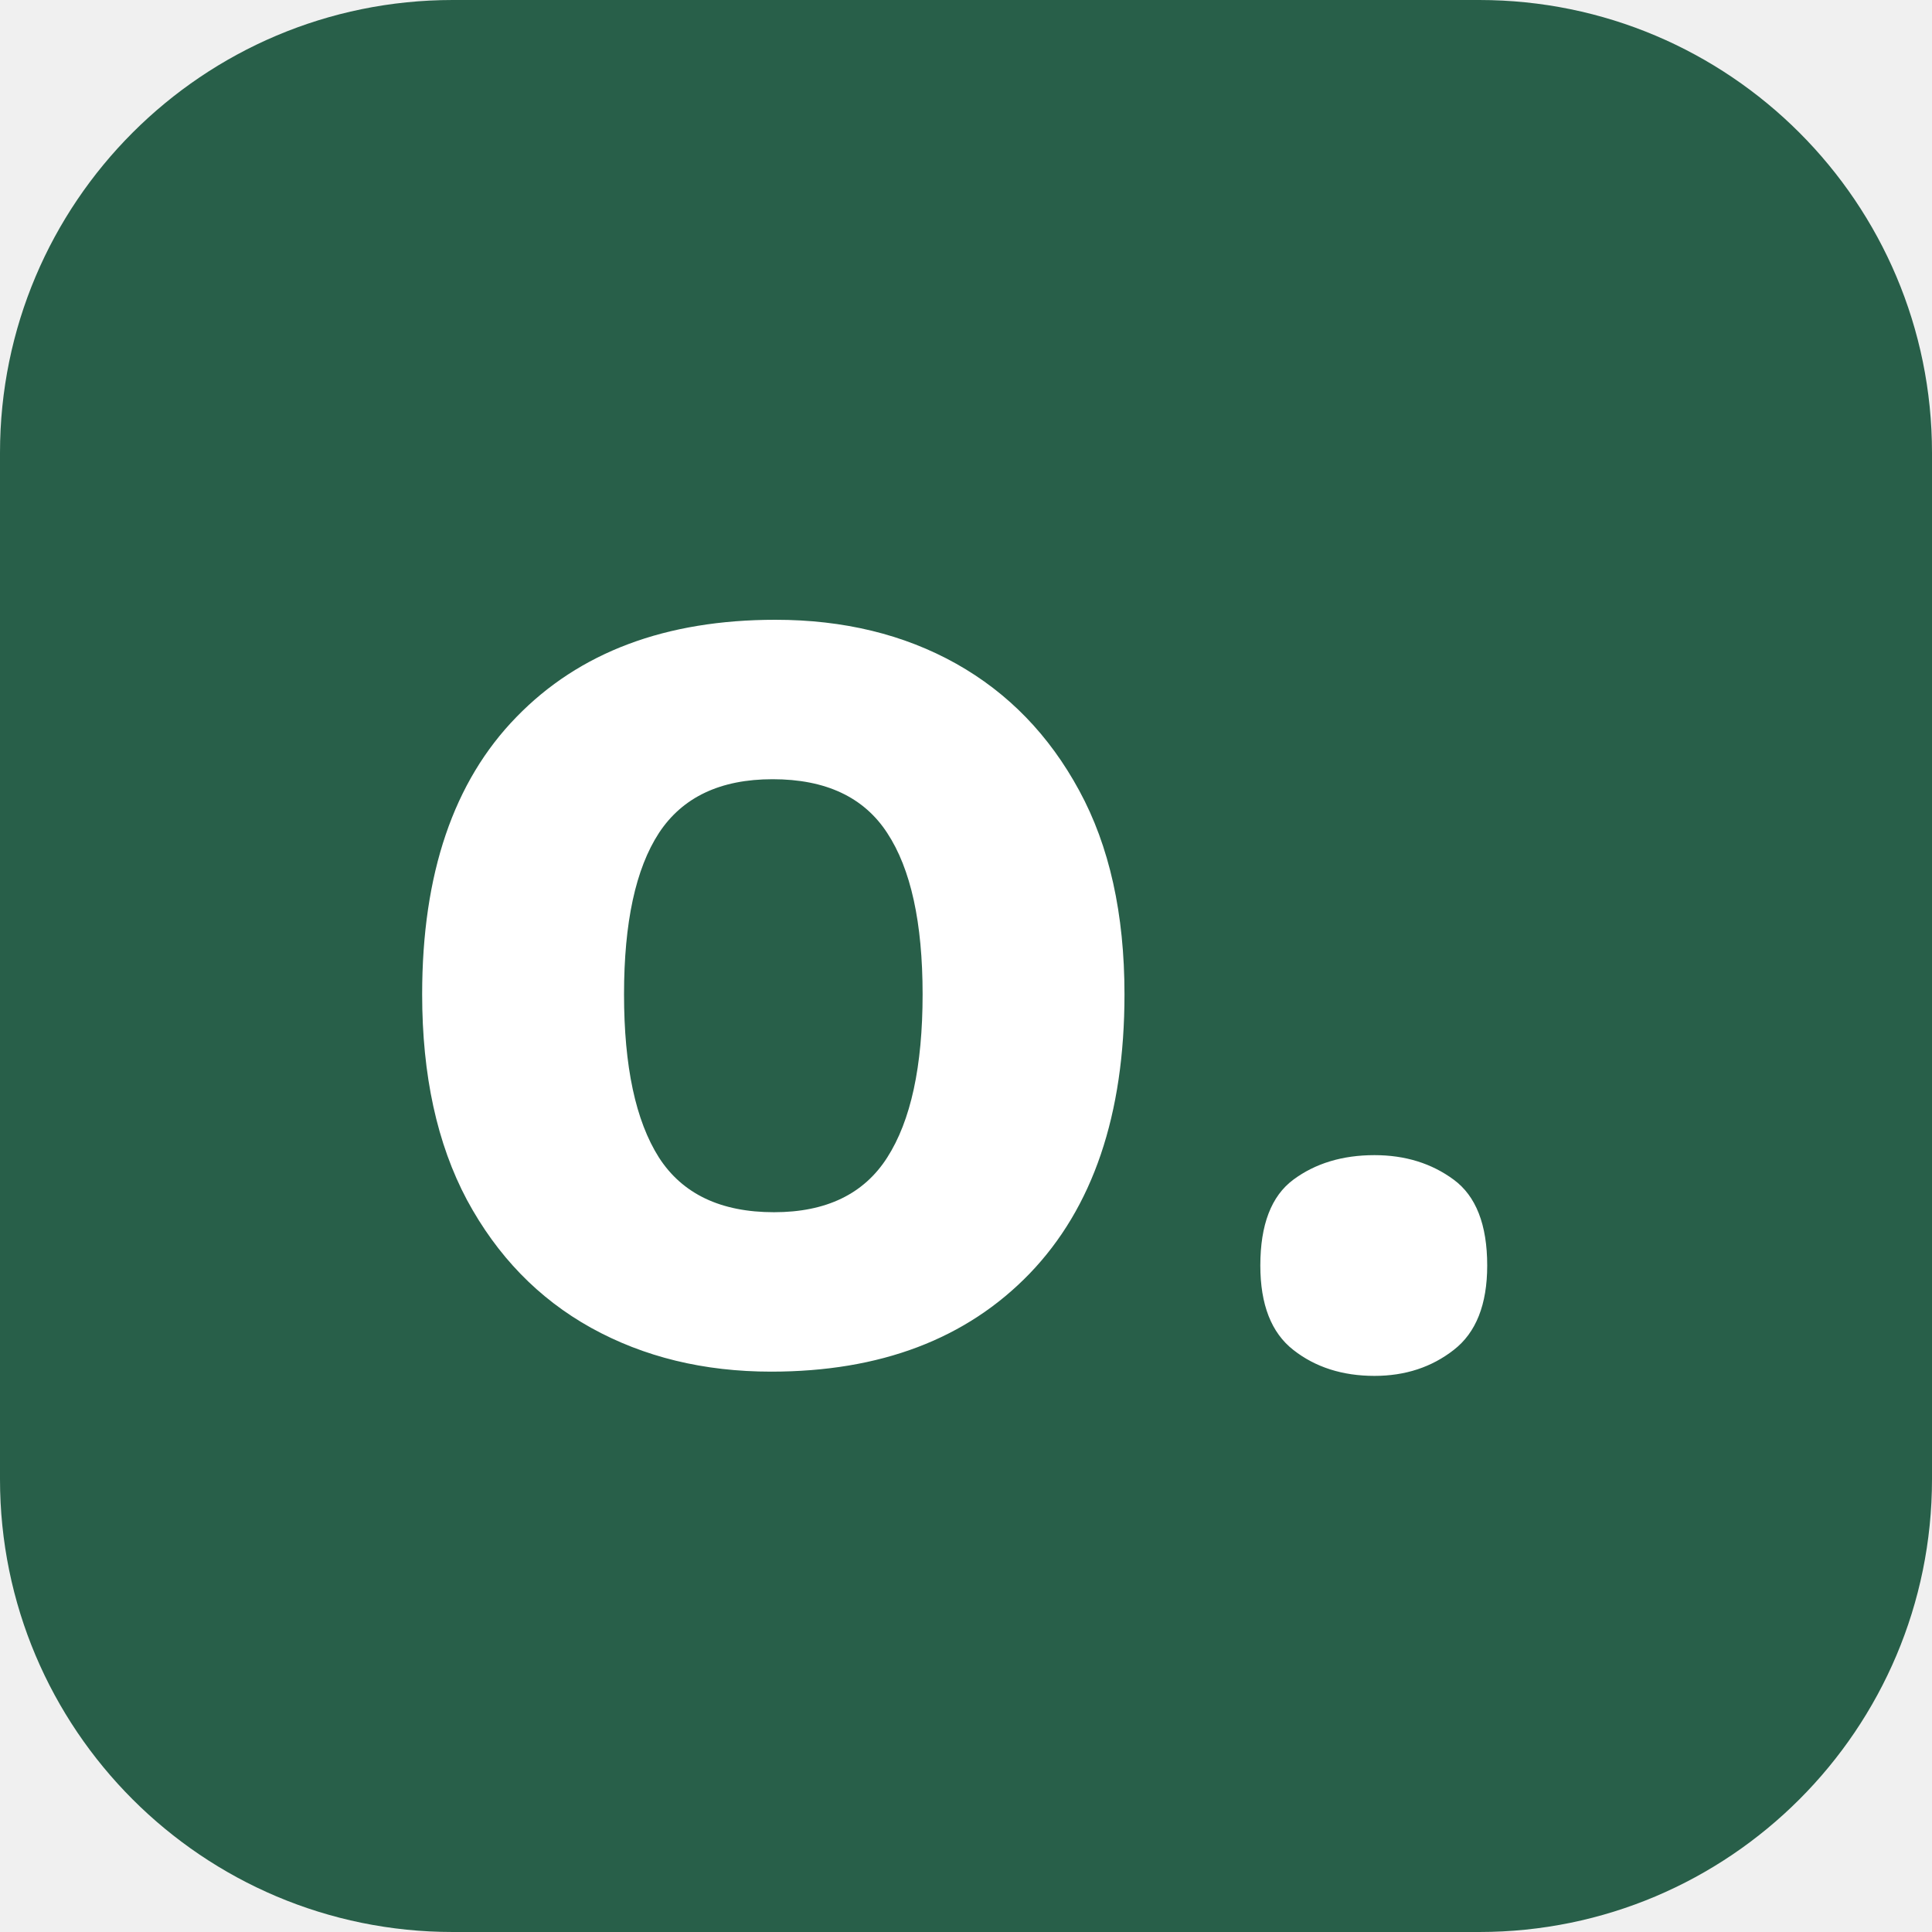
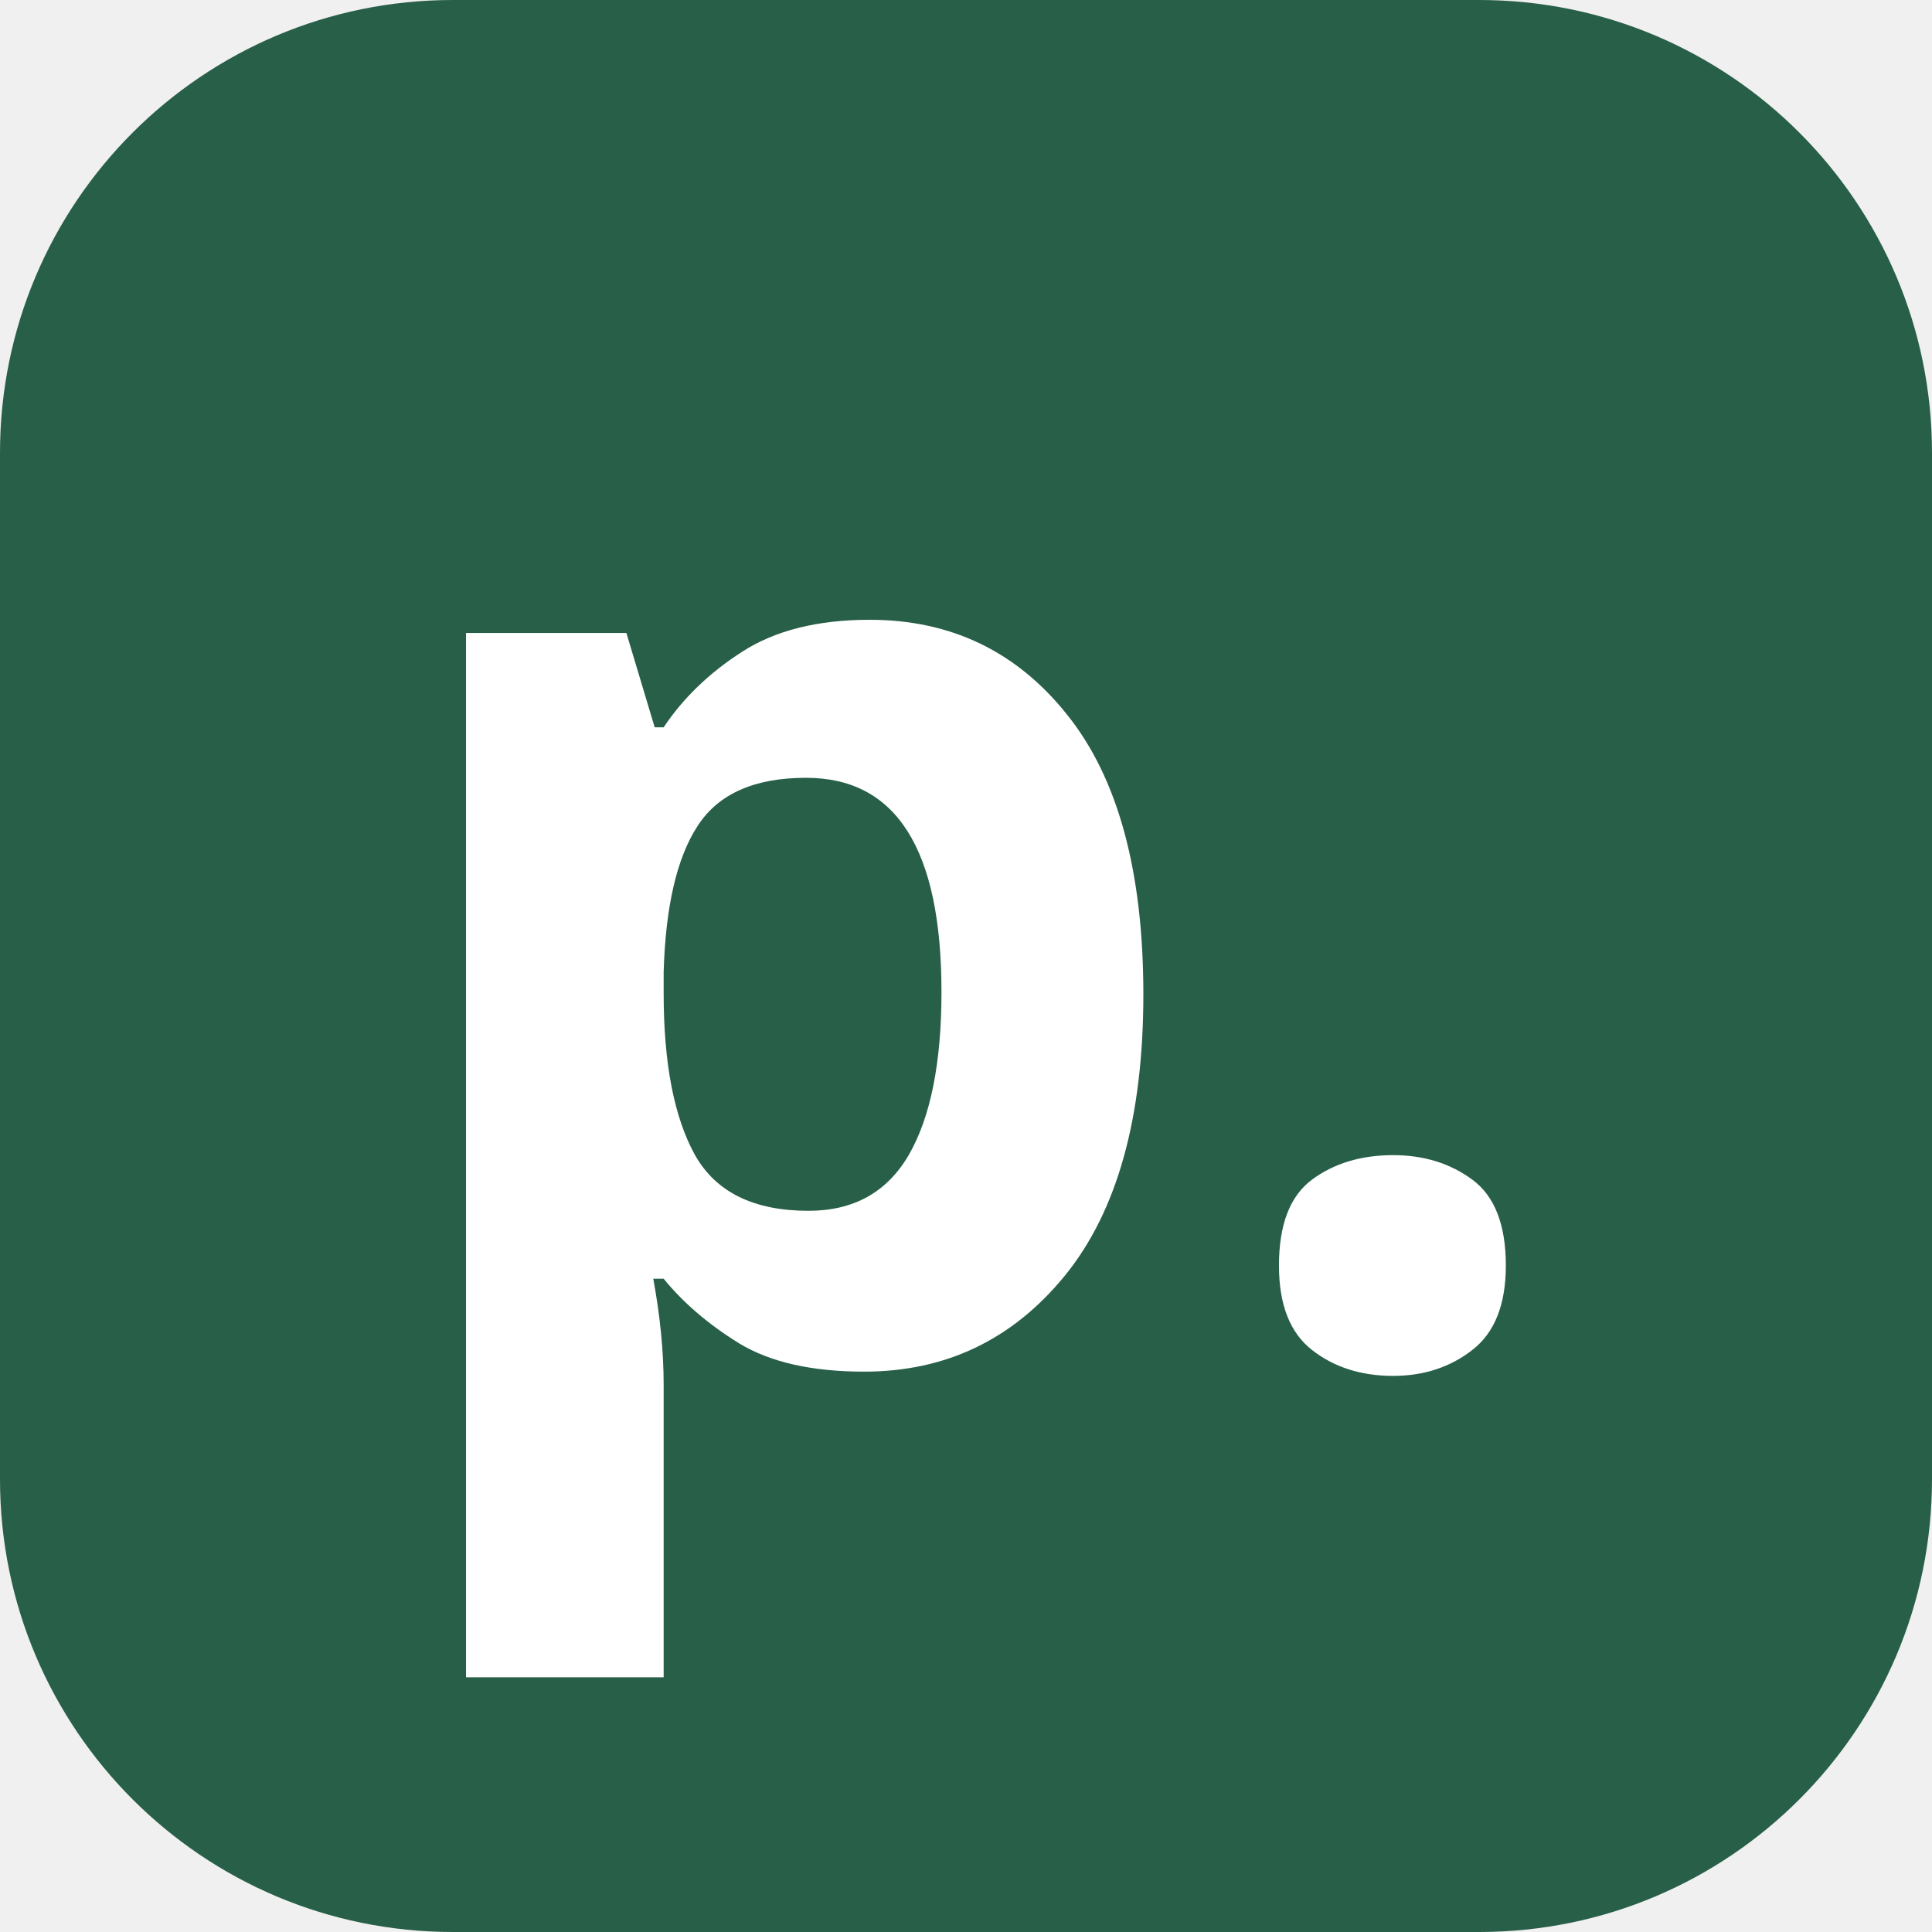
<svg xmlns="http://www.w3.org/2000/svg" viewBox="0 0 64 64">
  <rect width="64" height="64" rx="15" fill="#285f49" />
-   <text x="12" y="45" font-family="sans-serif" font-size="44" font-weight="bold" fill="white">o.</text>
+   <text x="12" y="45" font-family="sans-serif" font-size="44" font-weight="bold" fill="white">p.</text>
</svg>
